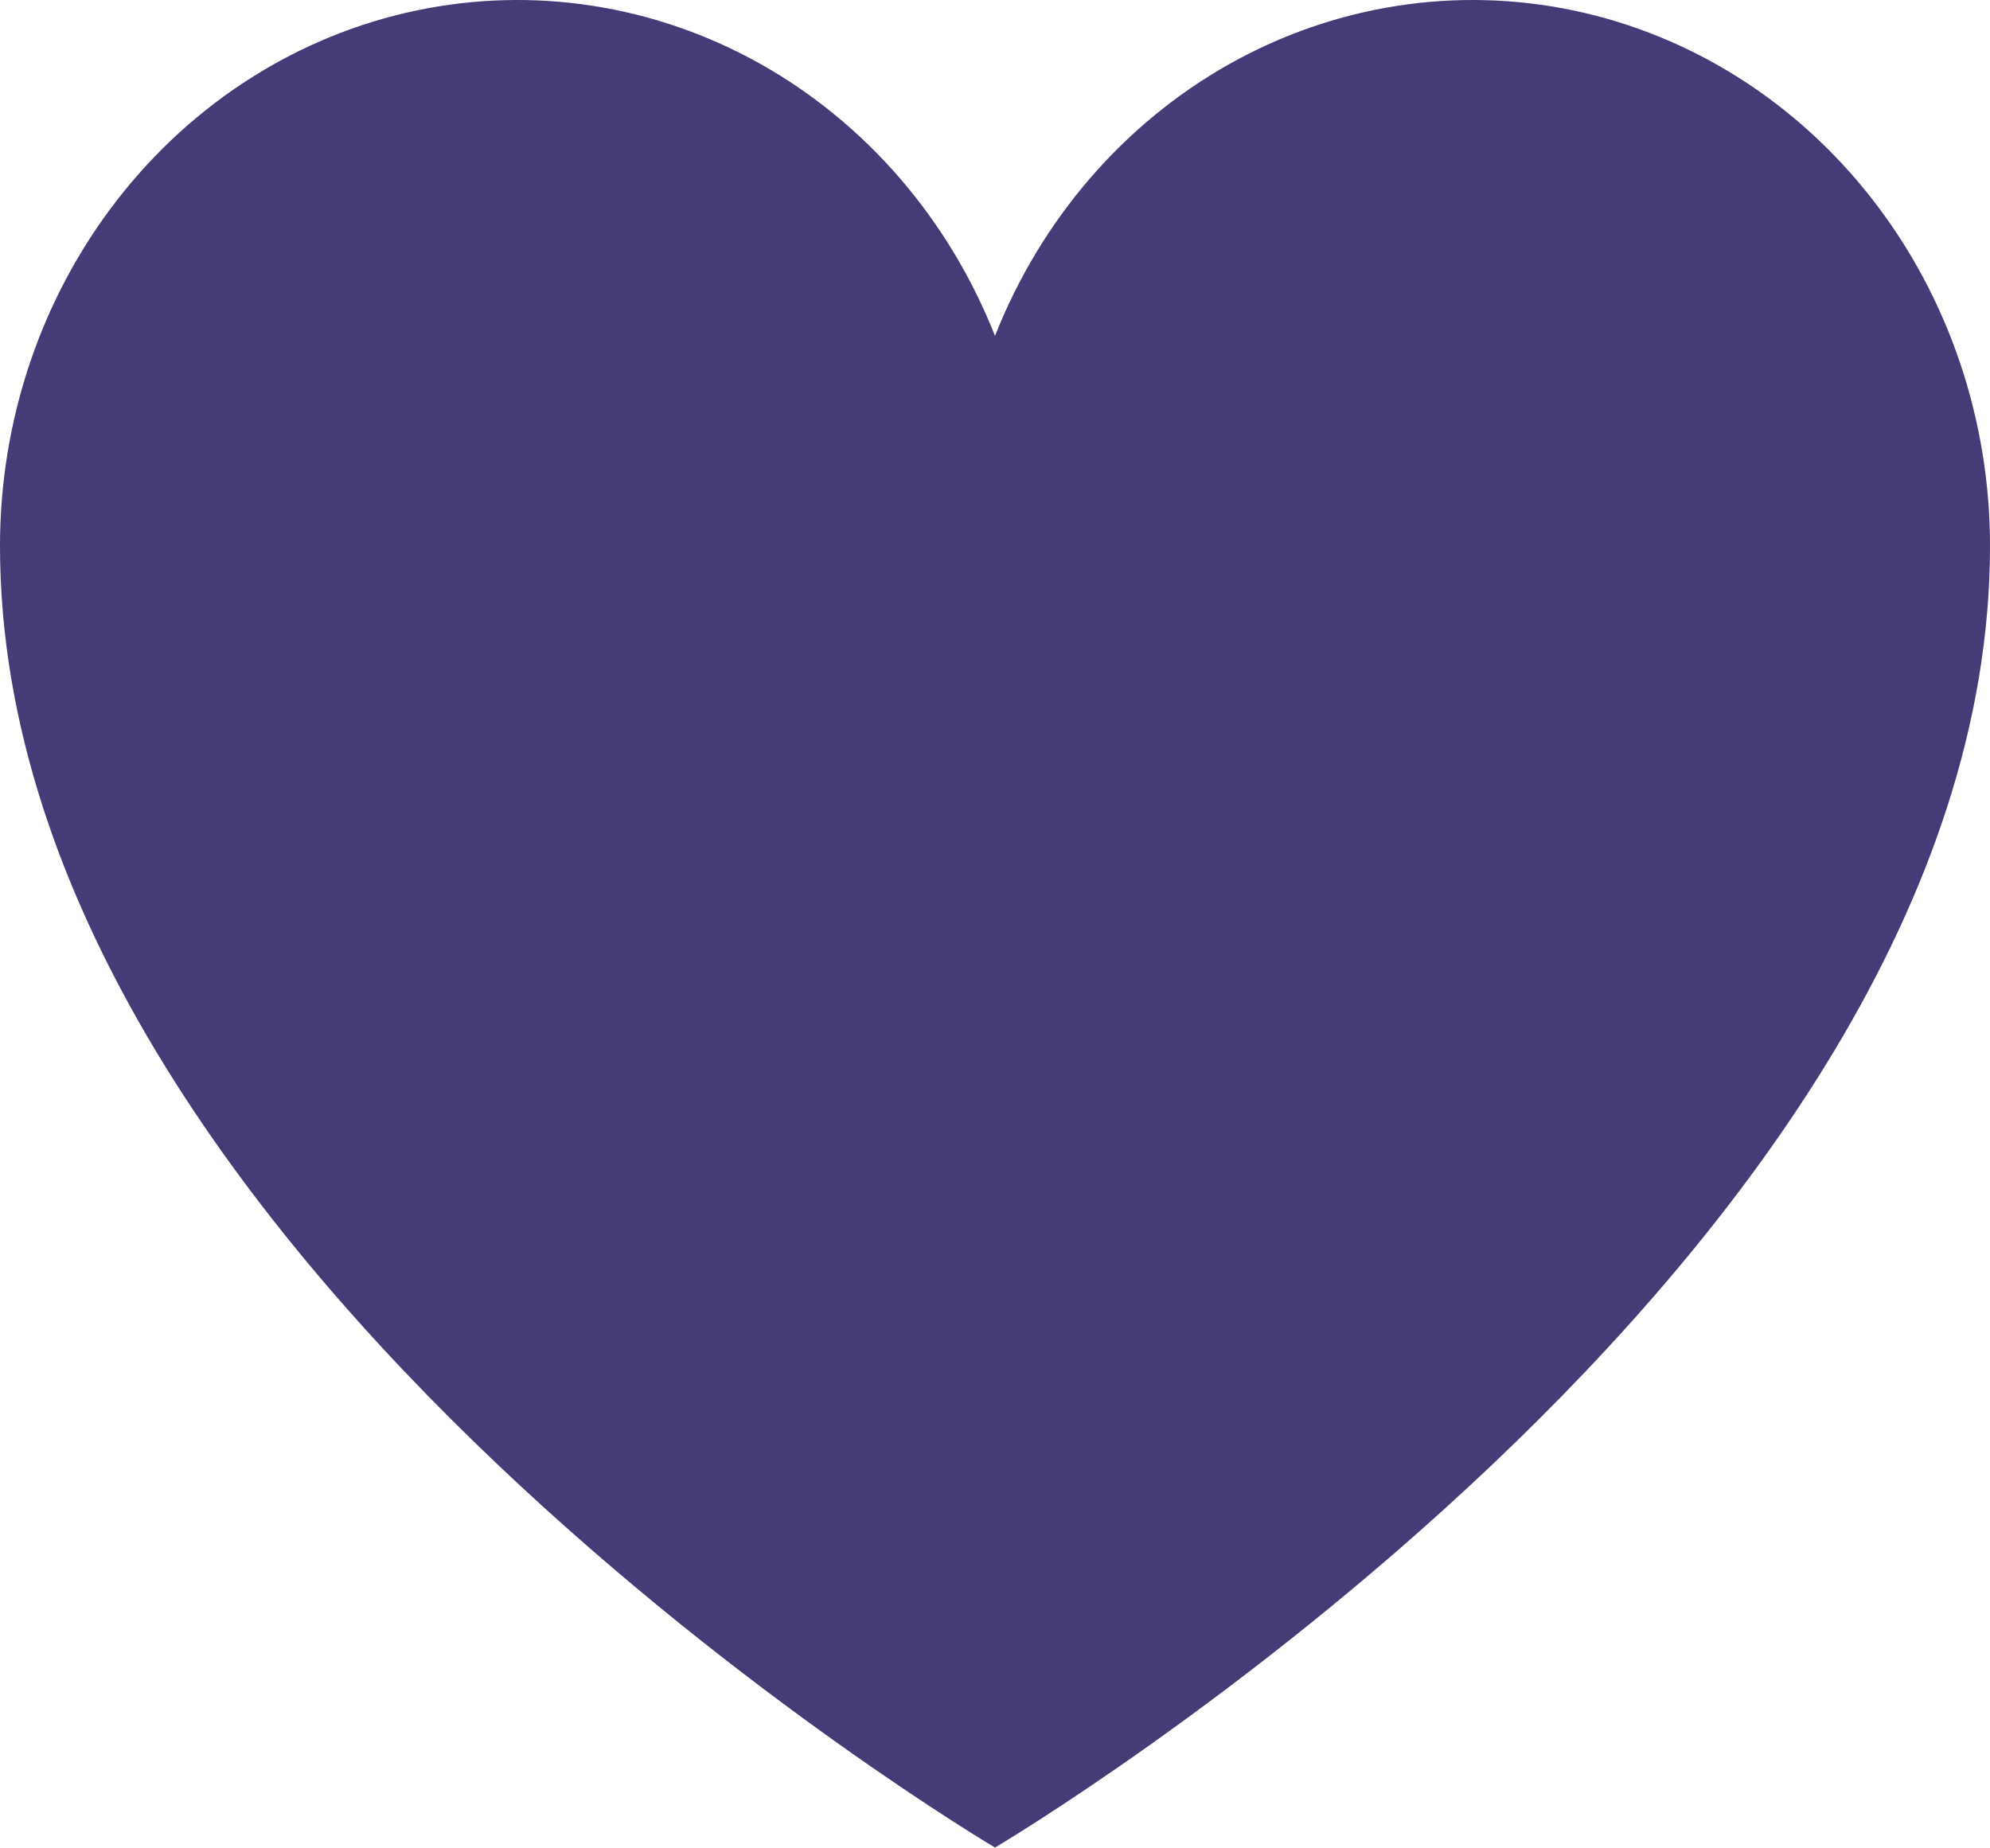
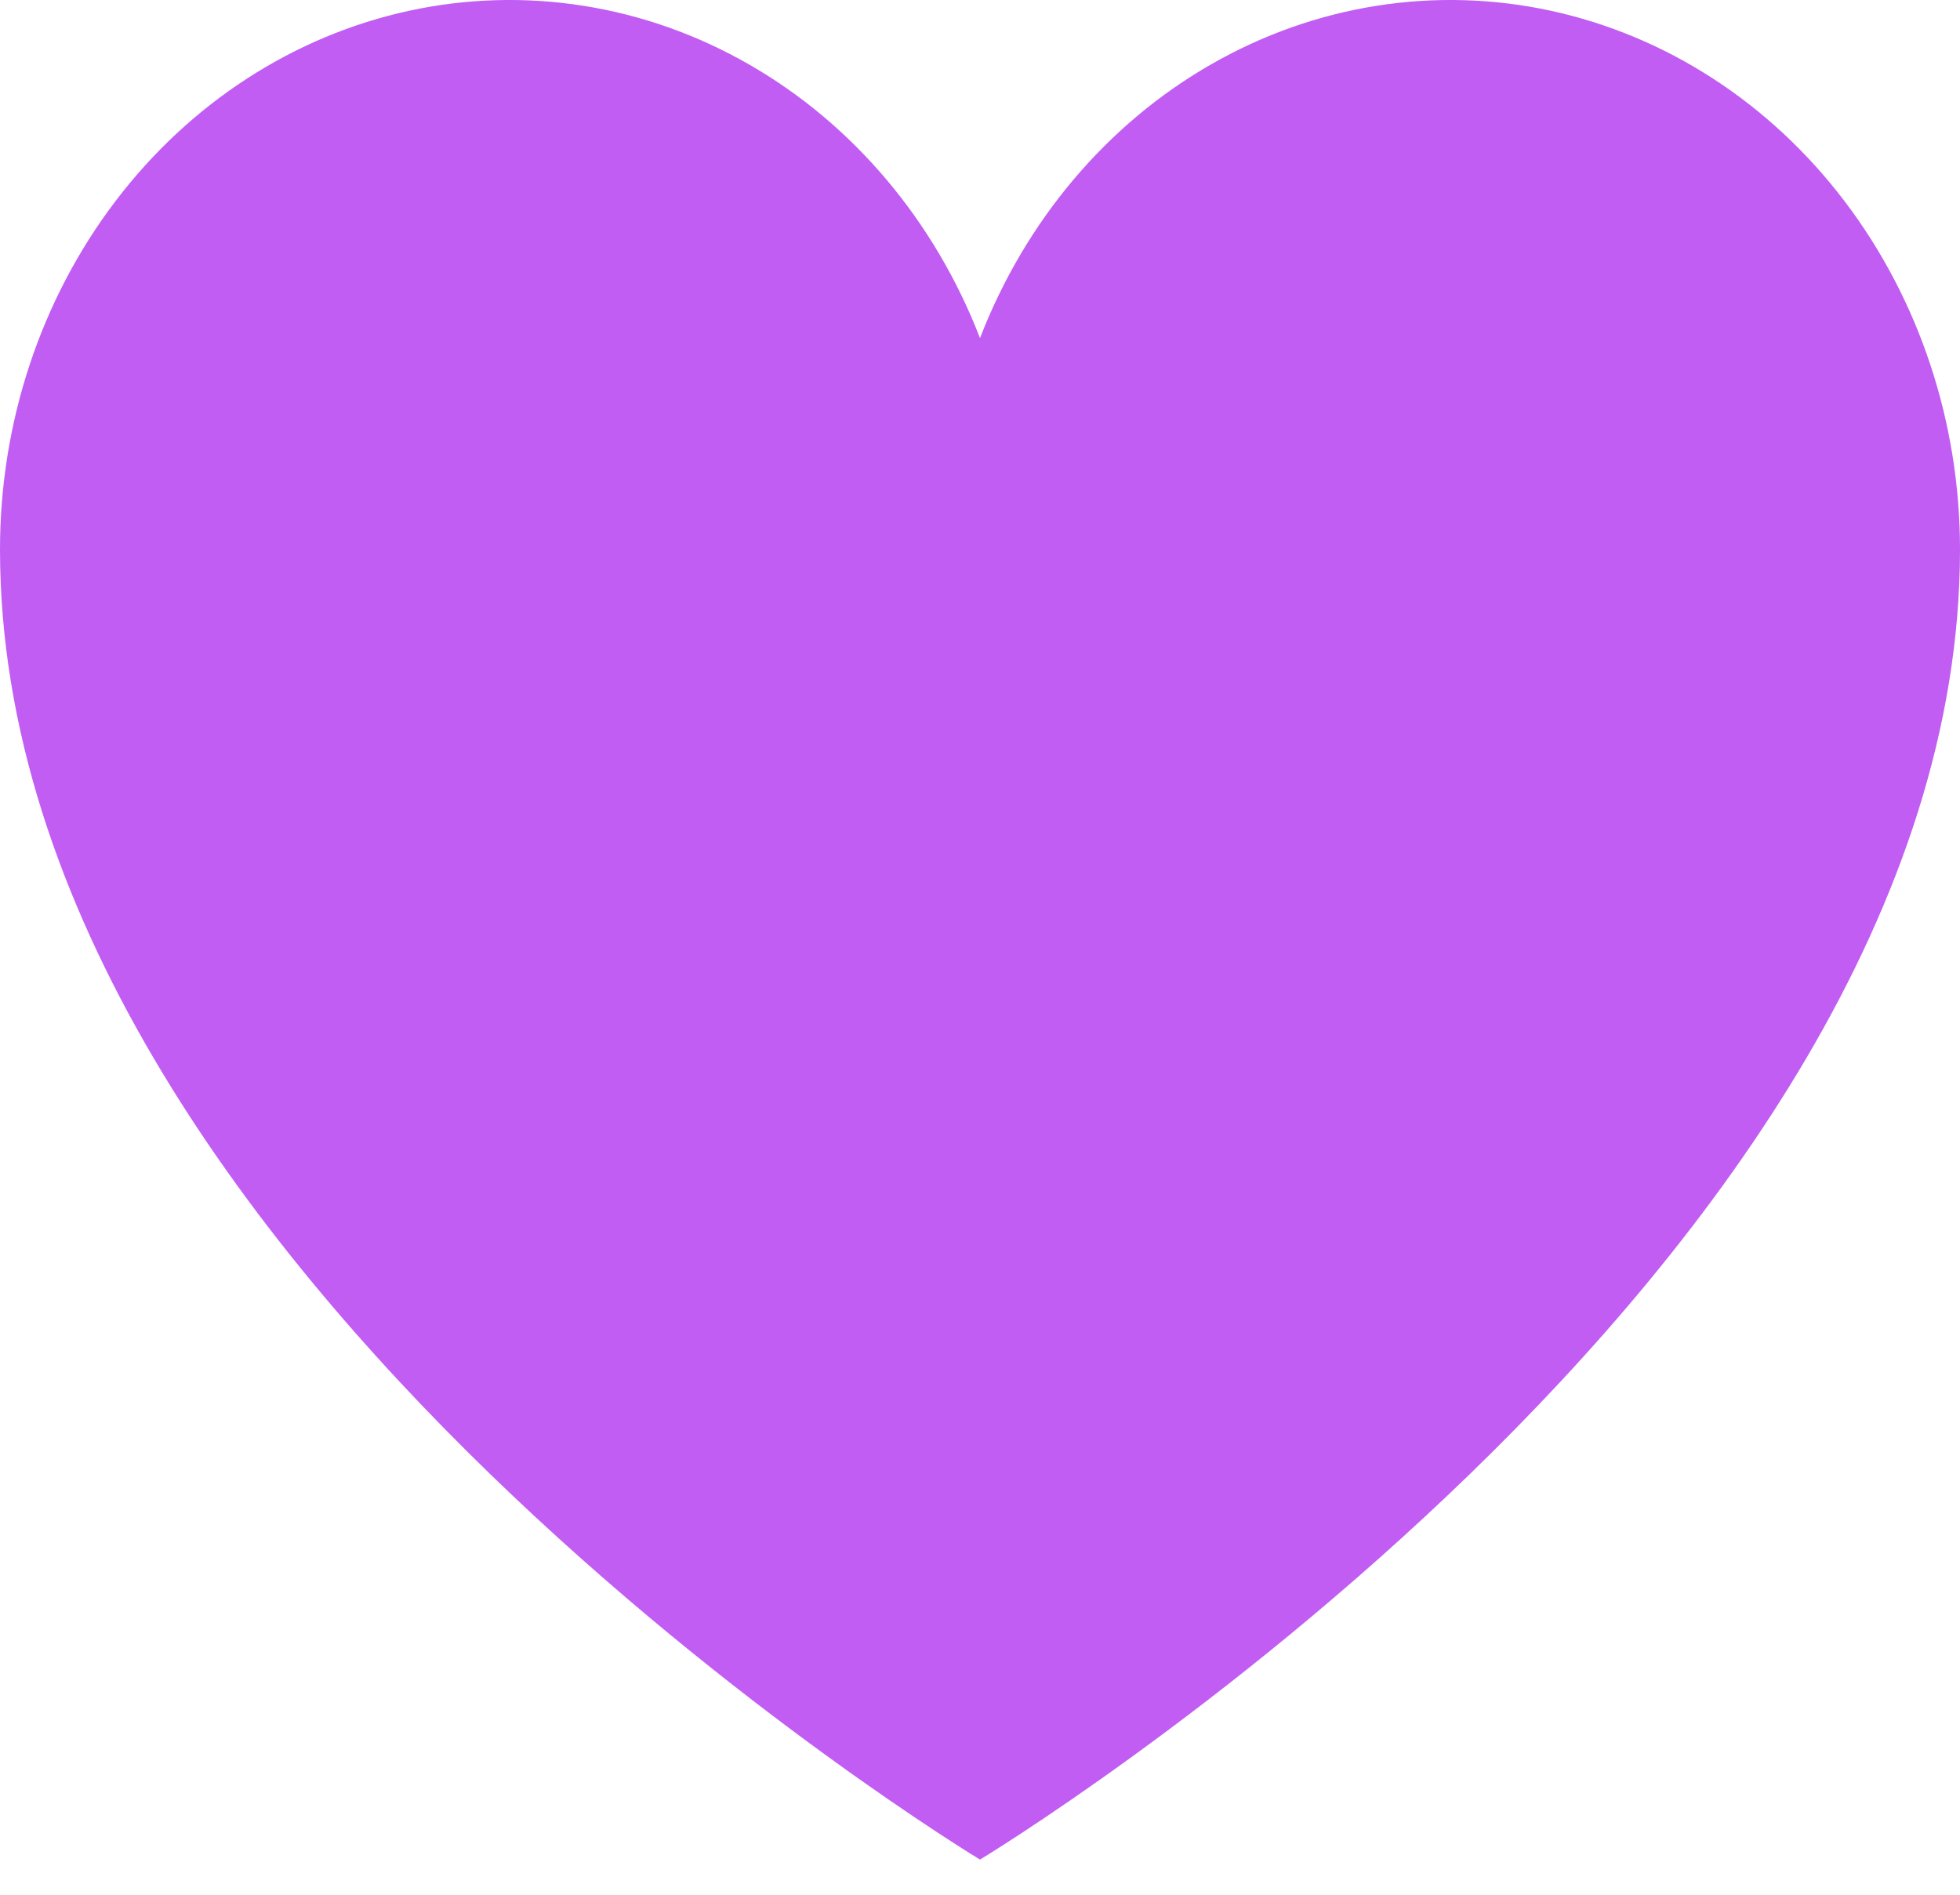
- <svg xmlns="http://www.w3.org/2000/svg" width="28" height="26" viewBox="0 0 28 26" fill="none">
-   <path d="M14 26C14 26 0 17.727 0 7.682C0 5.906 0.583 4.185 1.65 2.812C2.717 1.438 4.202 0.497 5.852 0.149C7.503 -0.199 9.216 0.067 10.702 0.901C12.187 1.736 13.353 3.088 14 4.727C14.647 3.088 15.813 1.736 17.298 0.901C18.784 0.067 20.497 -0.199 22.148 0.149C23.798 0.497 25.283 1.438 26.35 2.812C27.417 4.185 28 5.906 28 7.682C28 17.727 14 26 14 26Z" fill="#453B77" />
+ <svg xmlns="http://www.w3.org/2000/svg" width="30" height="29" viewBox="0 0 30 29" fill="none">
+   <path d="M15 28.462C15 28.462 0 19.406 0 8.409C0 6.465 0.625 4.581 1.768 3.078C2.911 1.574 4.502 0.545 6.27 0.163C8.038 -0.218 9.875 0.073 11.466 0.987C13.058 1.9 14.306 3.38 15 5.175C15.694 3.38 16.942 1.9 18.534 0.987C20.125 0.073 21.962 -0.218 23.73 0.163C25.498 0.545 27.089 1.574 28.232 3.078C29.375 4.581 30 6.465 30 8.409C30 19.406 15 28.462 15 28.462Z" fill="#C15DF3" />
</svg>
